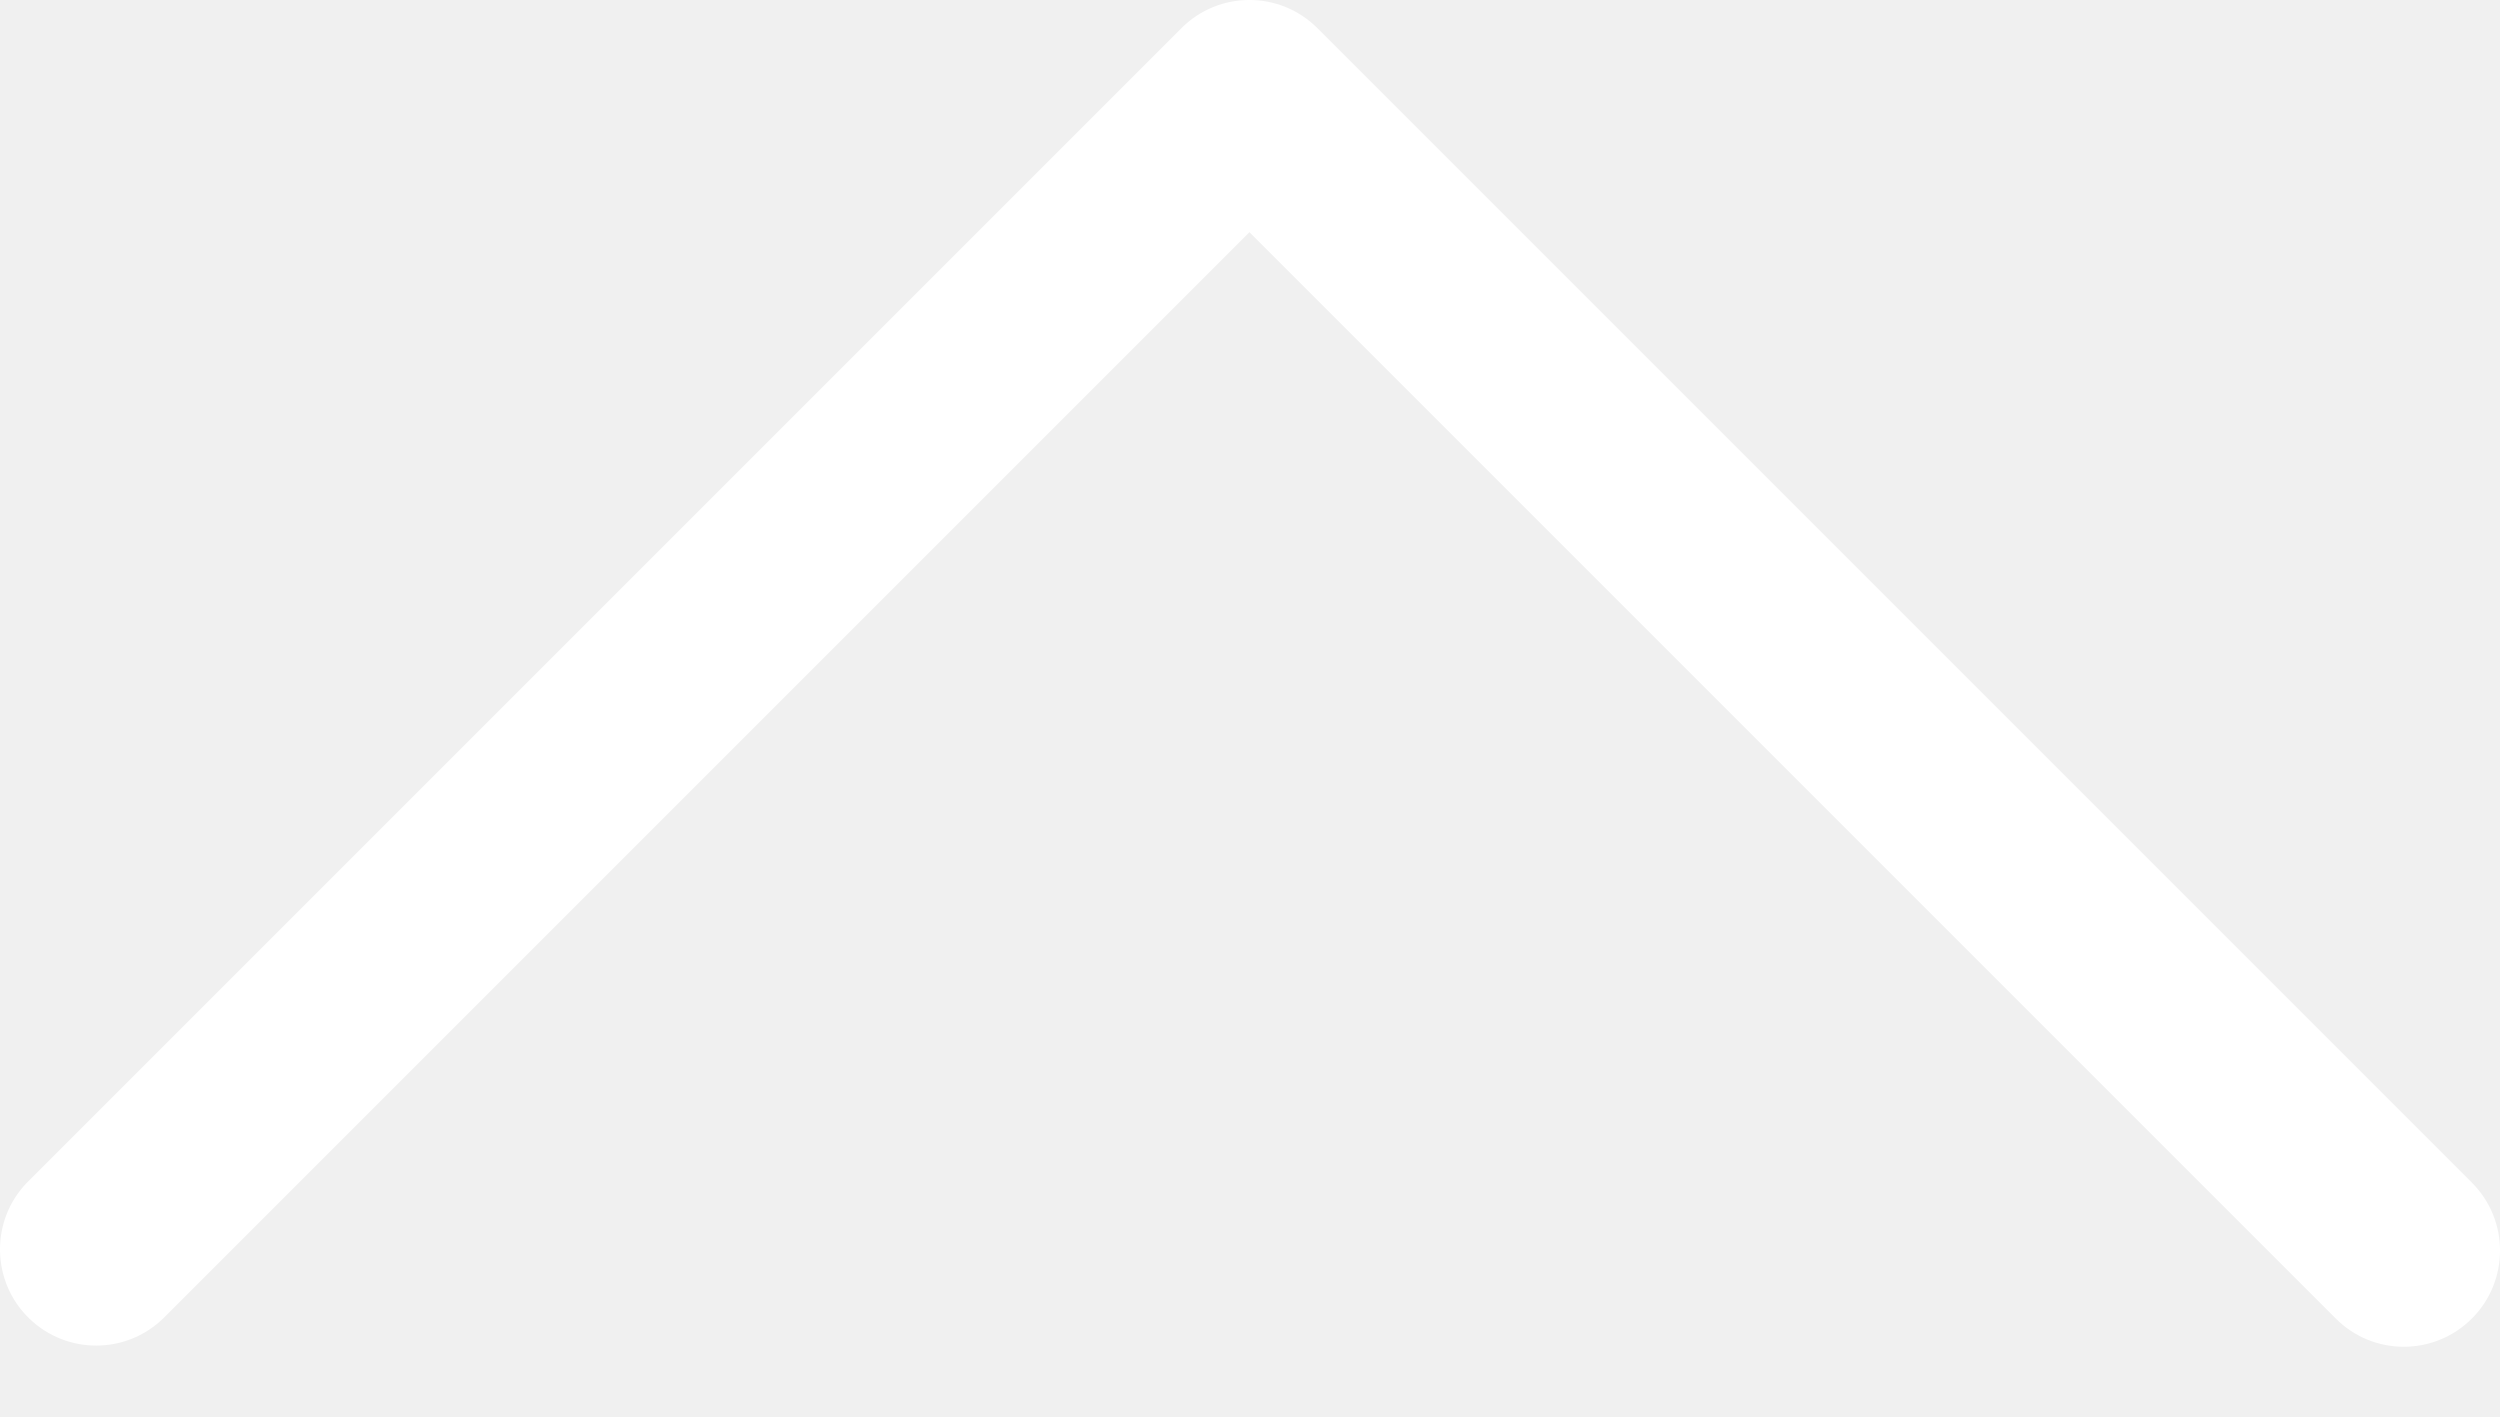
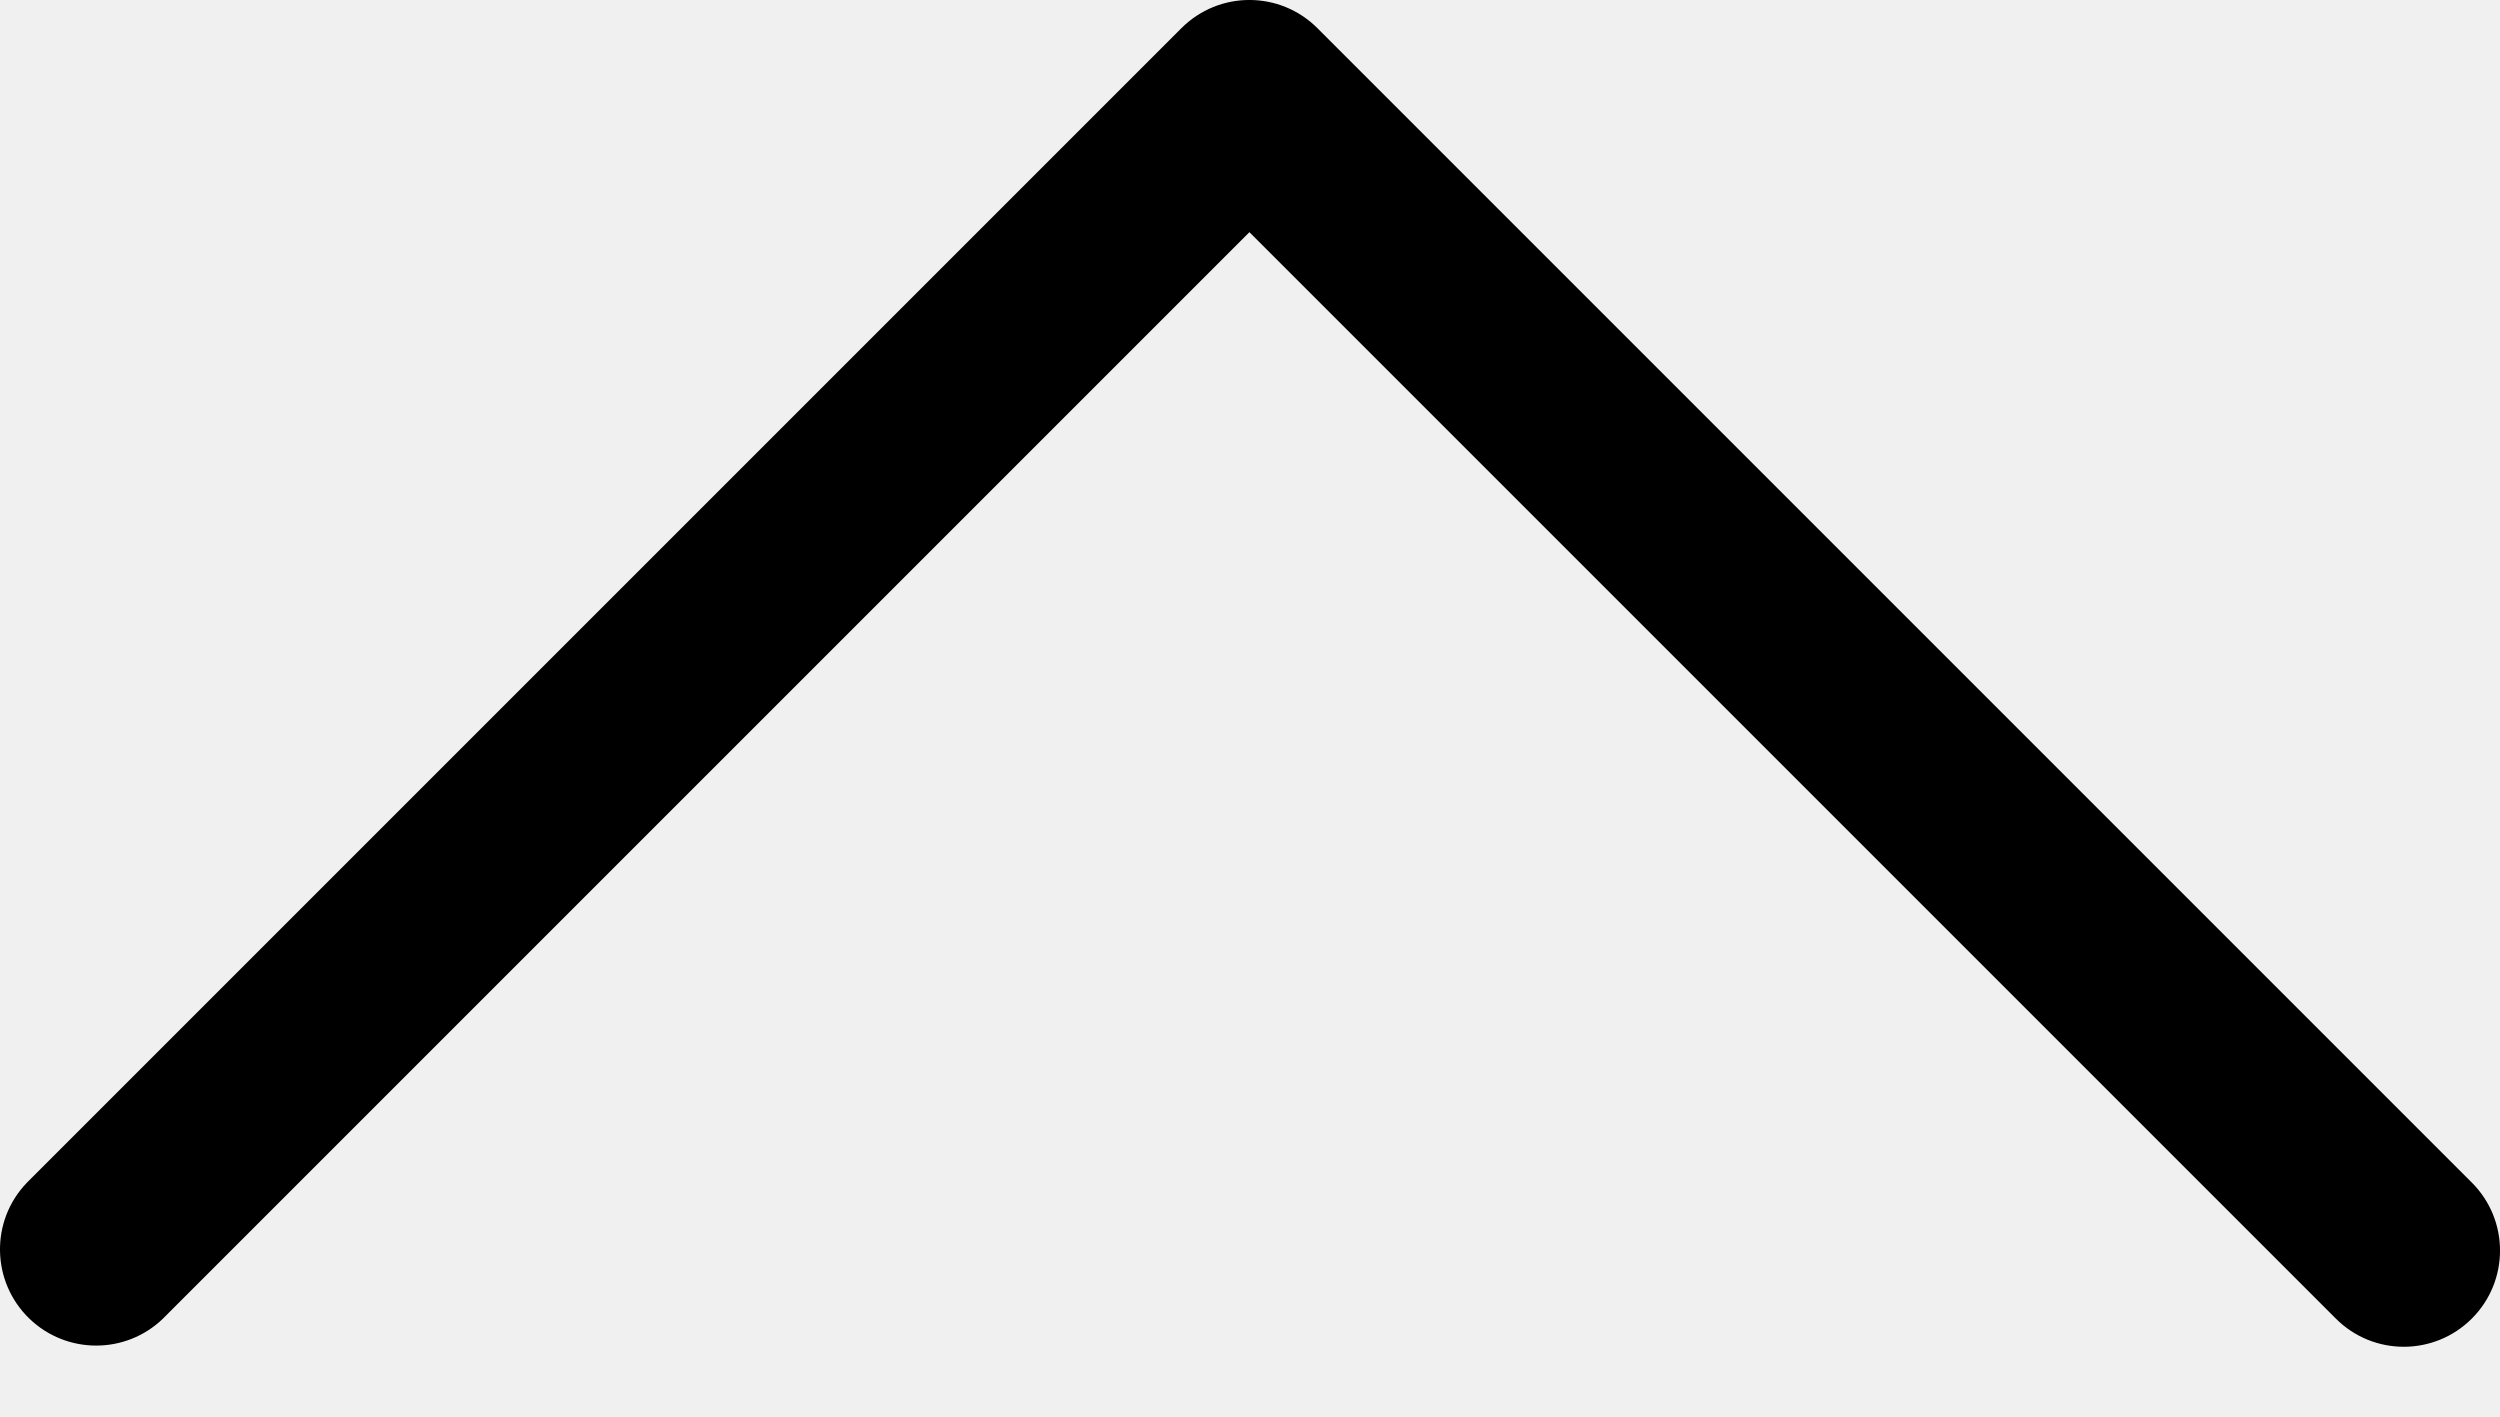
<svg xmlns="http://www.w3.org/2000/svg" width="30" height="17" viewBox="0 0 30 17" fill="none">
-   <path d="M14.177 0.338L0.324 14.191C-0.119 14.649 -0.106 15.38 0.352 15.823C0.8 16.255 1.509 16.255 1.956 15.823L14.993 2.786L28.03 15.823C28.48 16.274 29.211 16.274 29.662 15.823C30.113 15.372 30.113 14.642 29.662 14.191L15.809 0.338C15.358 -0.113 14.628 -0.113 14.177 0.338Z" fill="white" />
+   <path d="M14.177 0.338L0.324 14.191C-0.119 14.649 -0.106 15.38 0.352 15.823C0.8 16.255 1.509 16.255 1.956 15.823L14.993 2.786L28.03 15.823C28.48 16.274 29.211 16.274 29.662 15.823C30.113 15.372 30.113 14.642 29.662 14.191L15.809 0.338C15.358 -0.113 14.628 -0.113 14.177 0.338Z" fill="currentColor" />
</svg>
